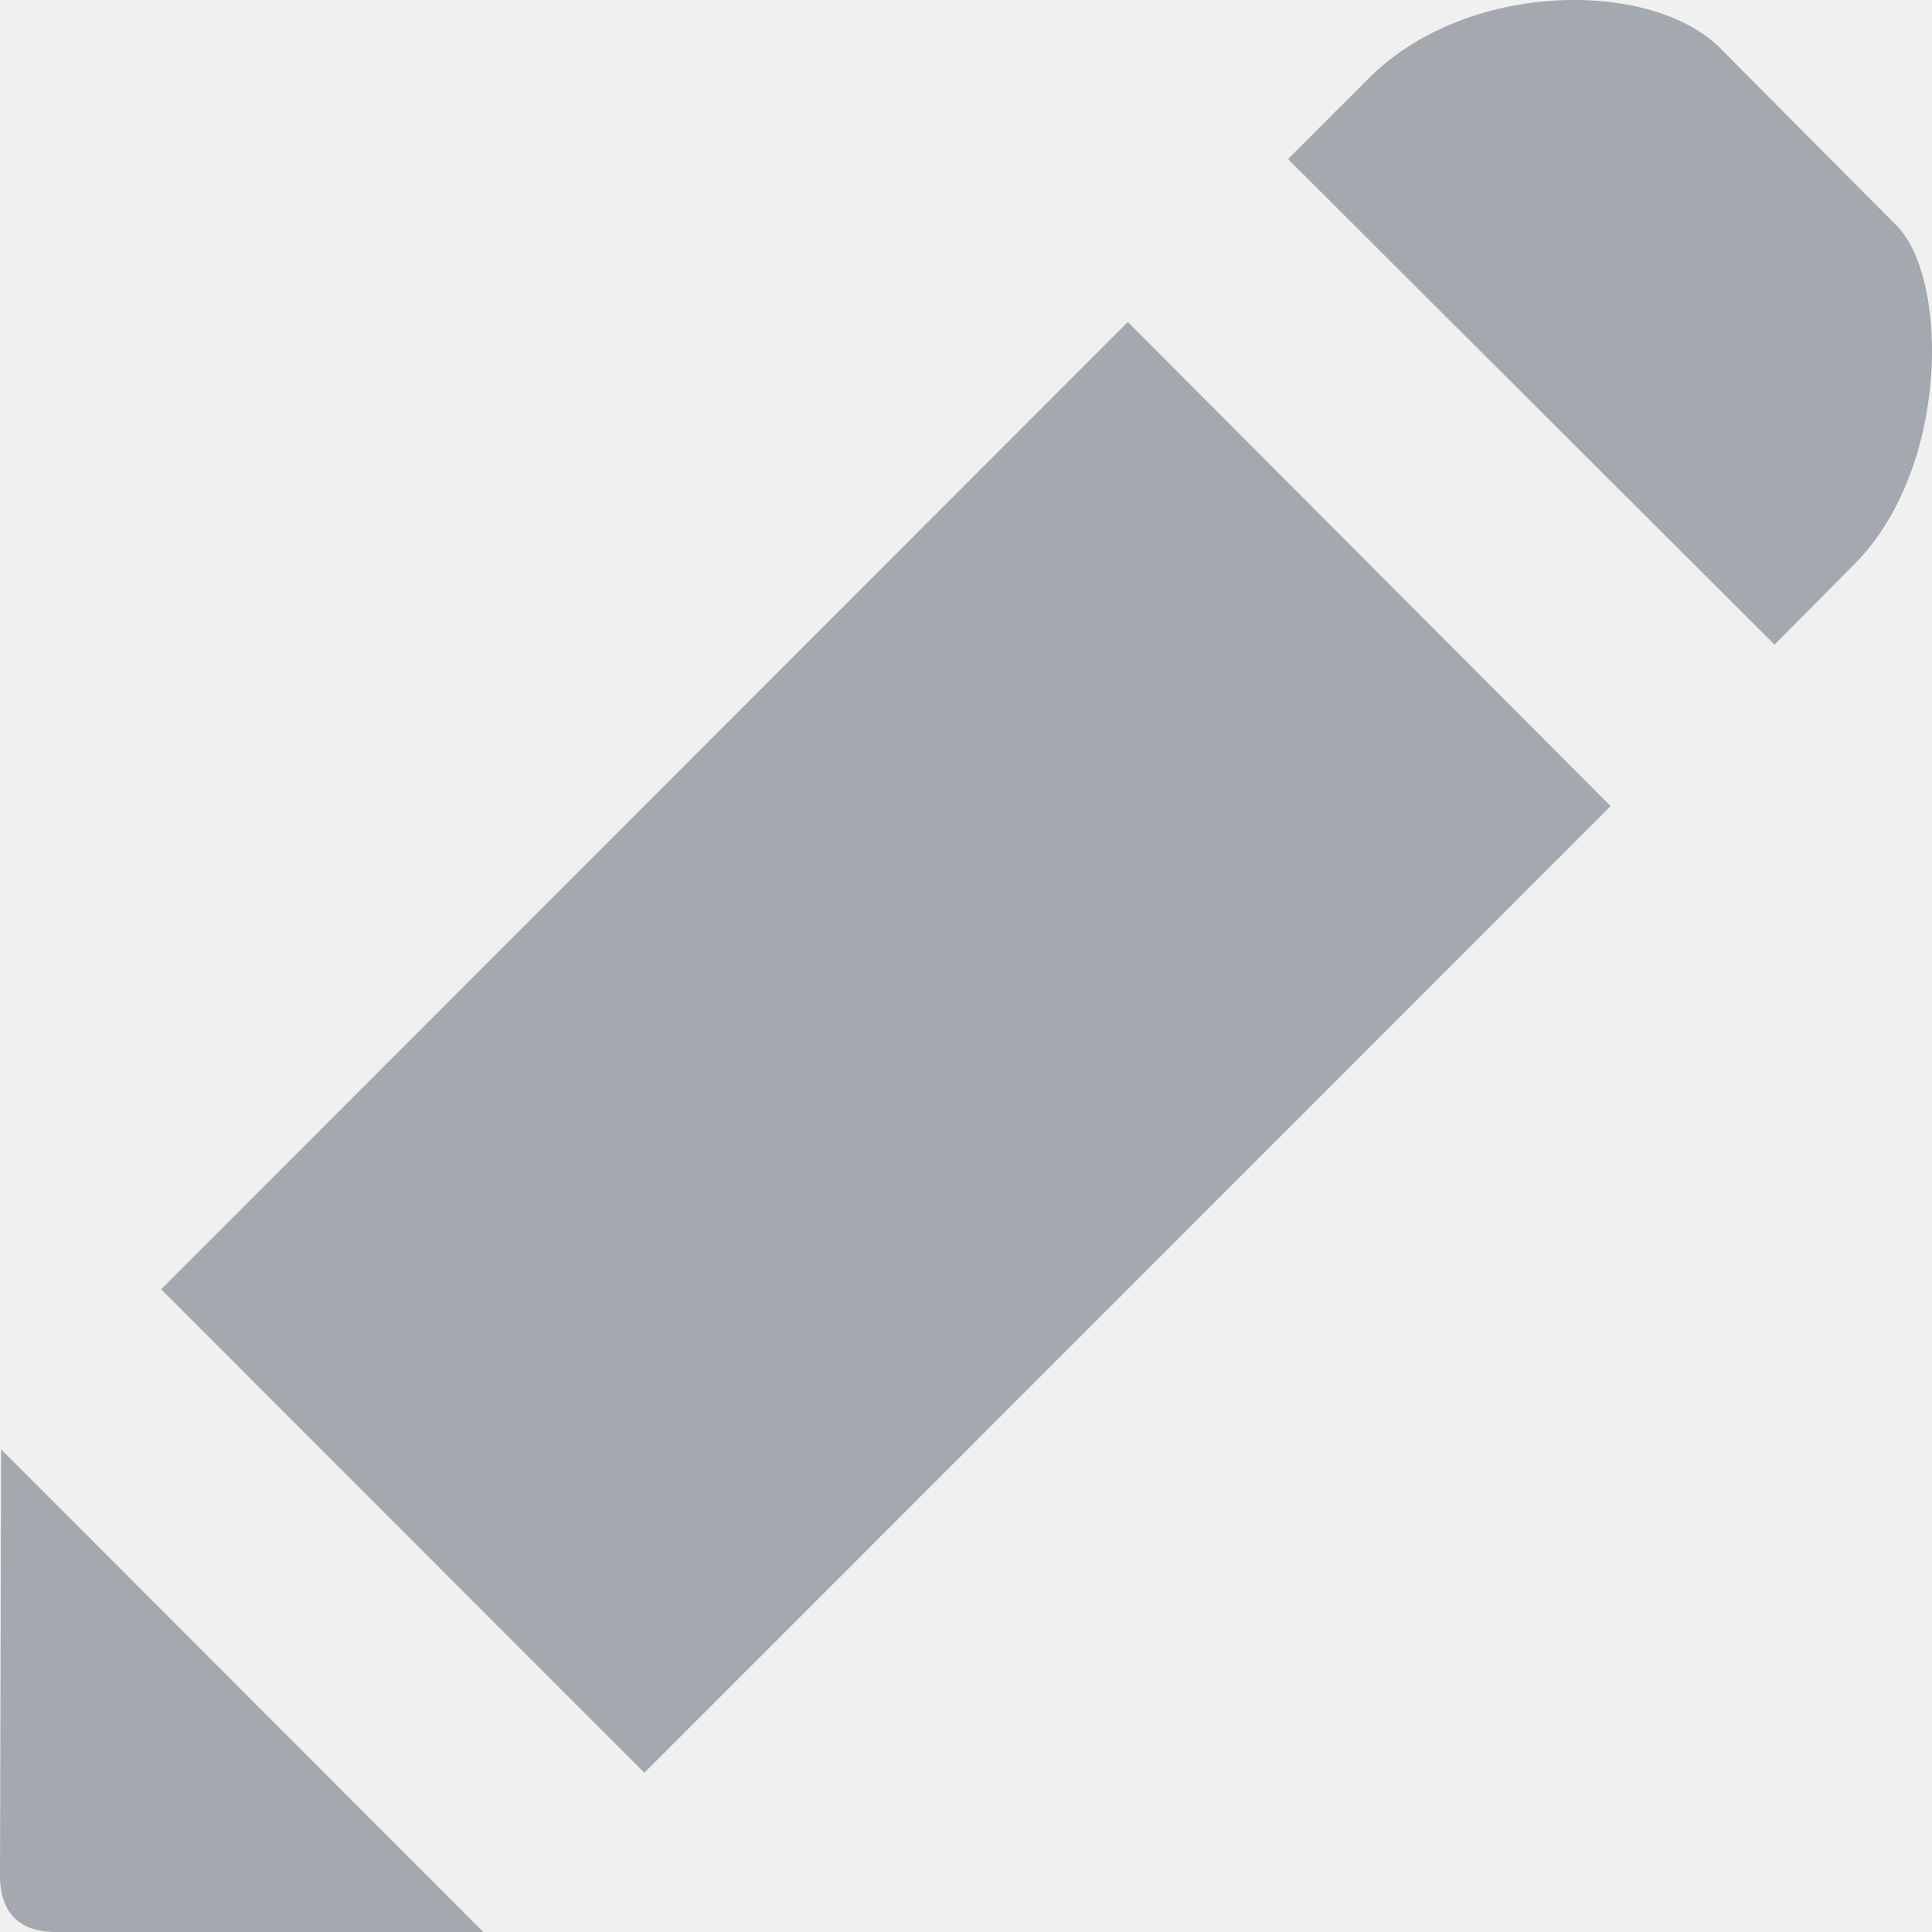
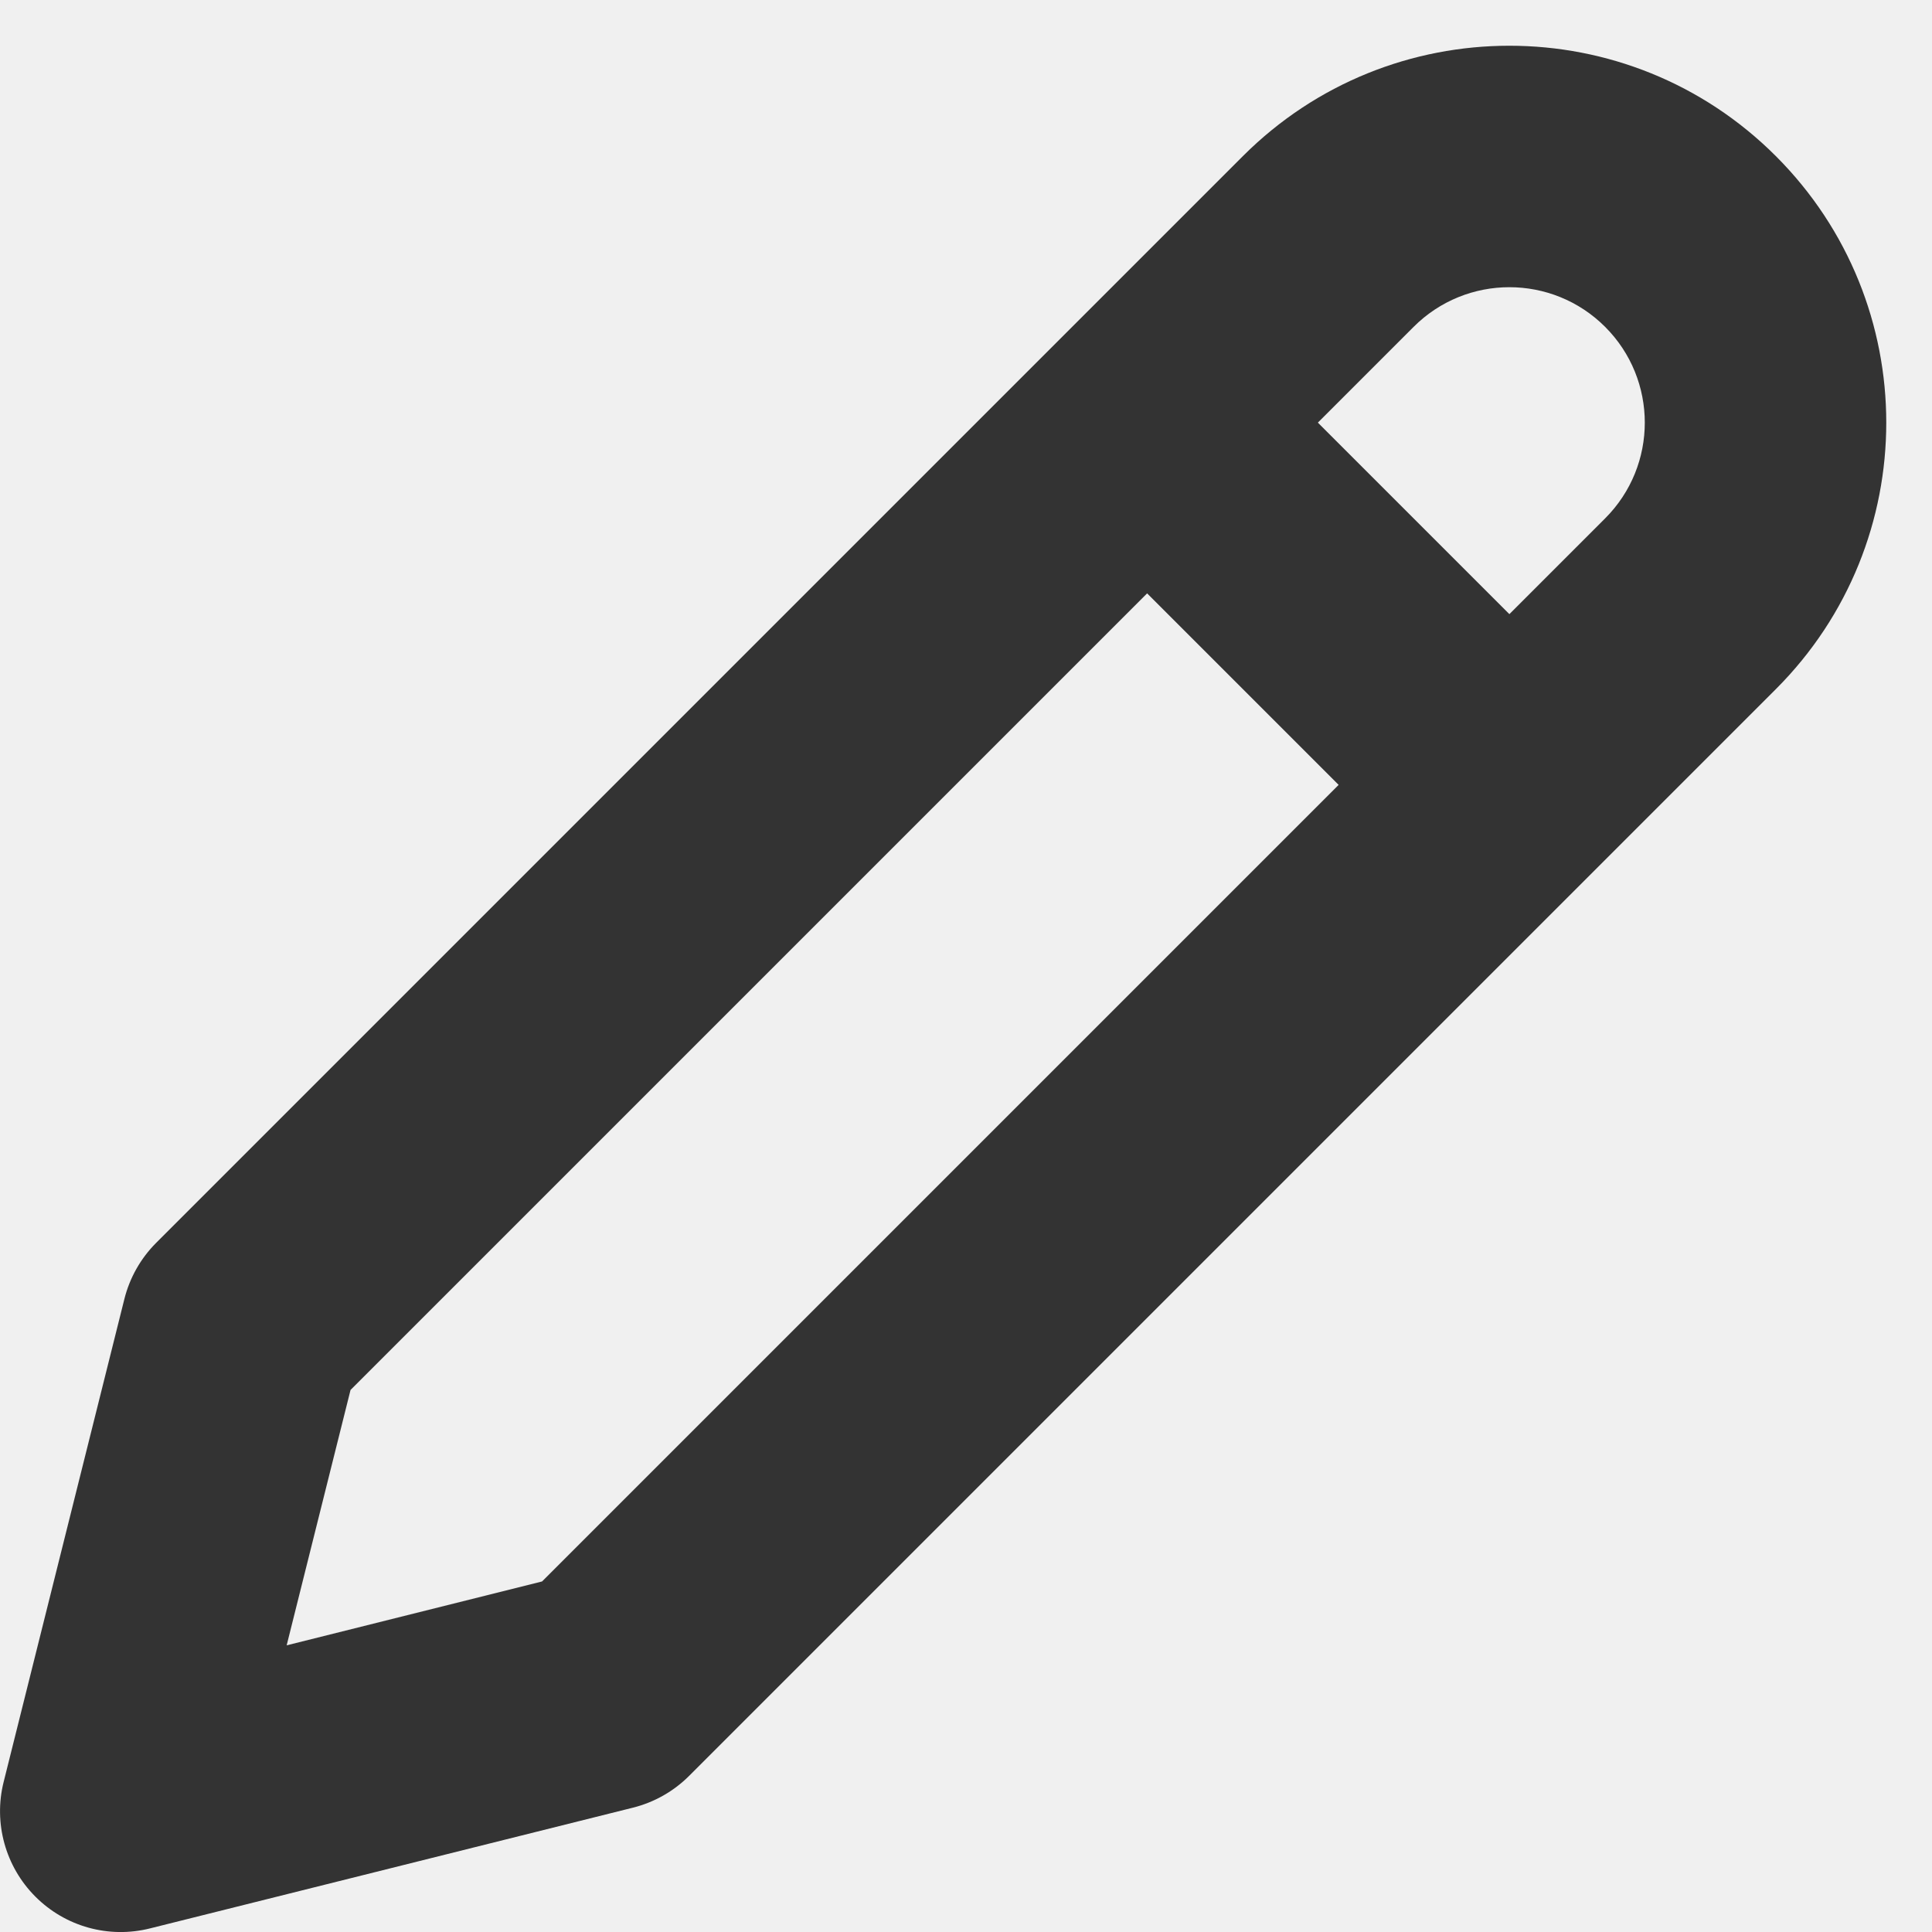
- <svg xmlns="http://www.w3.org/2000/svg" width="12" height="12" viewBox="0 0 12 12" fill="none">
-   <path fill-rule="evenodd" clip-rule="evenodd" d="M7.005 2L10.004 5.007L4.002 11.011L1.001 8.008L7.005 2ZM11.779 1.4L10.684 0.299C10.261 -0.127 9.114 -0.127 8.501 0.487L8 0.988L11.022 4.004L11.519 3.503C12.108 2.911 12.108 1.73 11.779 1.4ZM0 11.668C0.007 11.881 0.121 12 0.343 12H3.002L0.007 9.002L0 11.668Z" fill="#A3A9AE" />
+ <svg xmlns="http://www.w3.org/2000/svg" width="16" height="16" viewBox="0 0 16 16" fill="none">
+   <g clip-path="url(#clip0_20768_40080)">
+     <path fill-rule="evenodd" clip-rule="evenodd" d="M10.293 1.293C11.512 0.074 13.488 0.074 14.707 1.293C15.926 2.512 15.926 4.488 14.707 5.707L5.707 14.707C5.579 14.835 5.418 14.926 5.243 14.97L1.243 15.97C0.902 16.056 0.541 15.956 0.293 15.707C0.045 15.459 -0.055 15.098 0.03 14.758L1.03 10.758C1.074 10.582 1.165 10.421 1.293 10.293L10.293 1.293ZM13.293 2.707C12.855 2.269 12.145 2.269 11.707 2.707L10.914 3.5L12.5 5.086L13.293 4.293C13.731 3.855 13.731 3.145 13.293 2.707ZM11.086 6.5L9.5 4.914L2.903 11.511L2.374 13.626L4.489 13.097L11.086 6.5Z" fill="#333333" />
+   </g>
+   <defs>
+     <clipPath id="clip0_20768_40080">
+       <rect width="16" height="16" fill="white" />
+     </clipPath>
+   </defs>
</svg>
